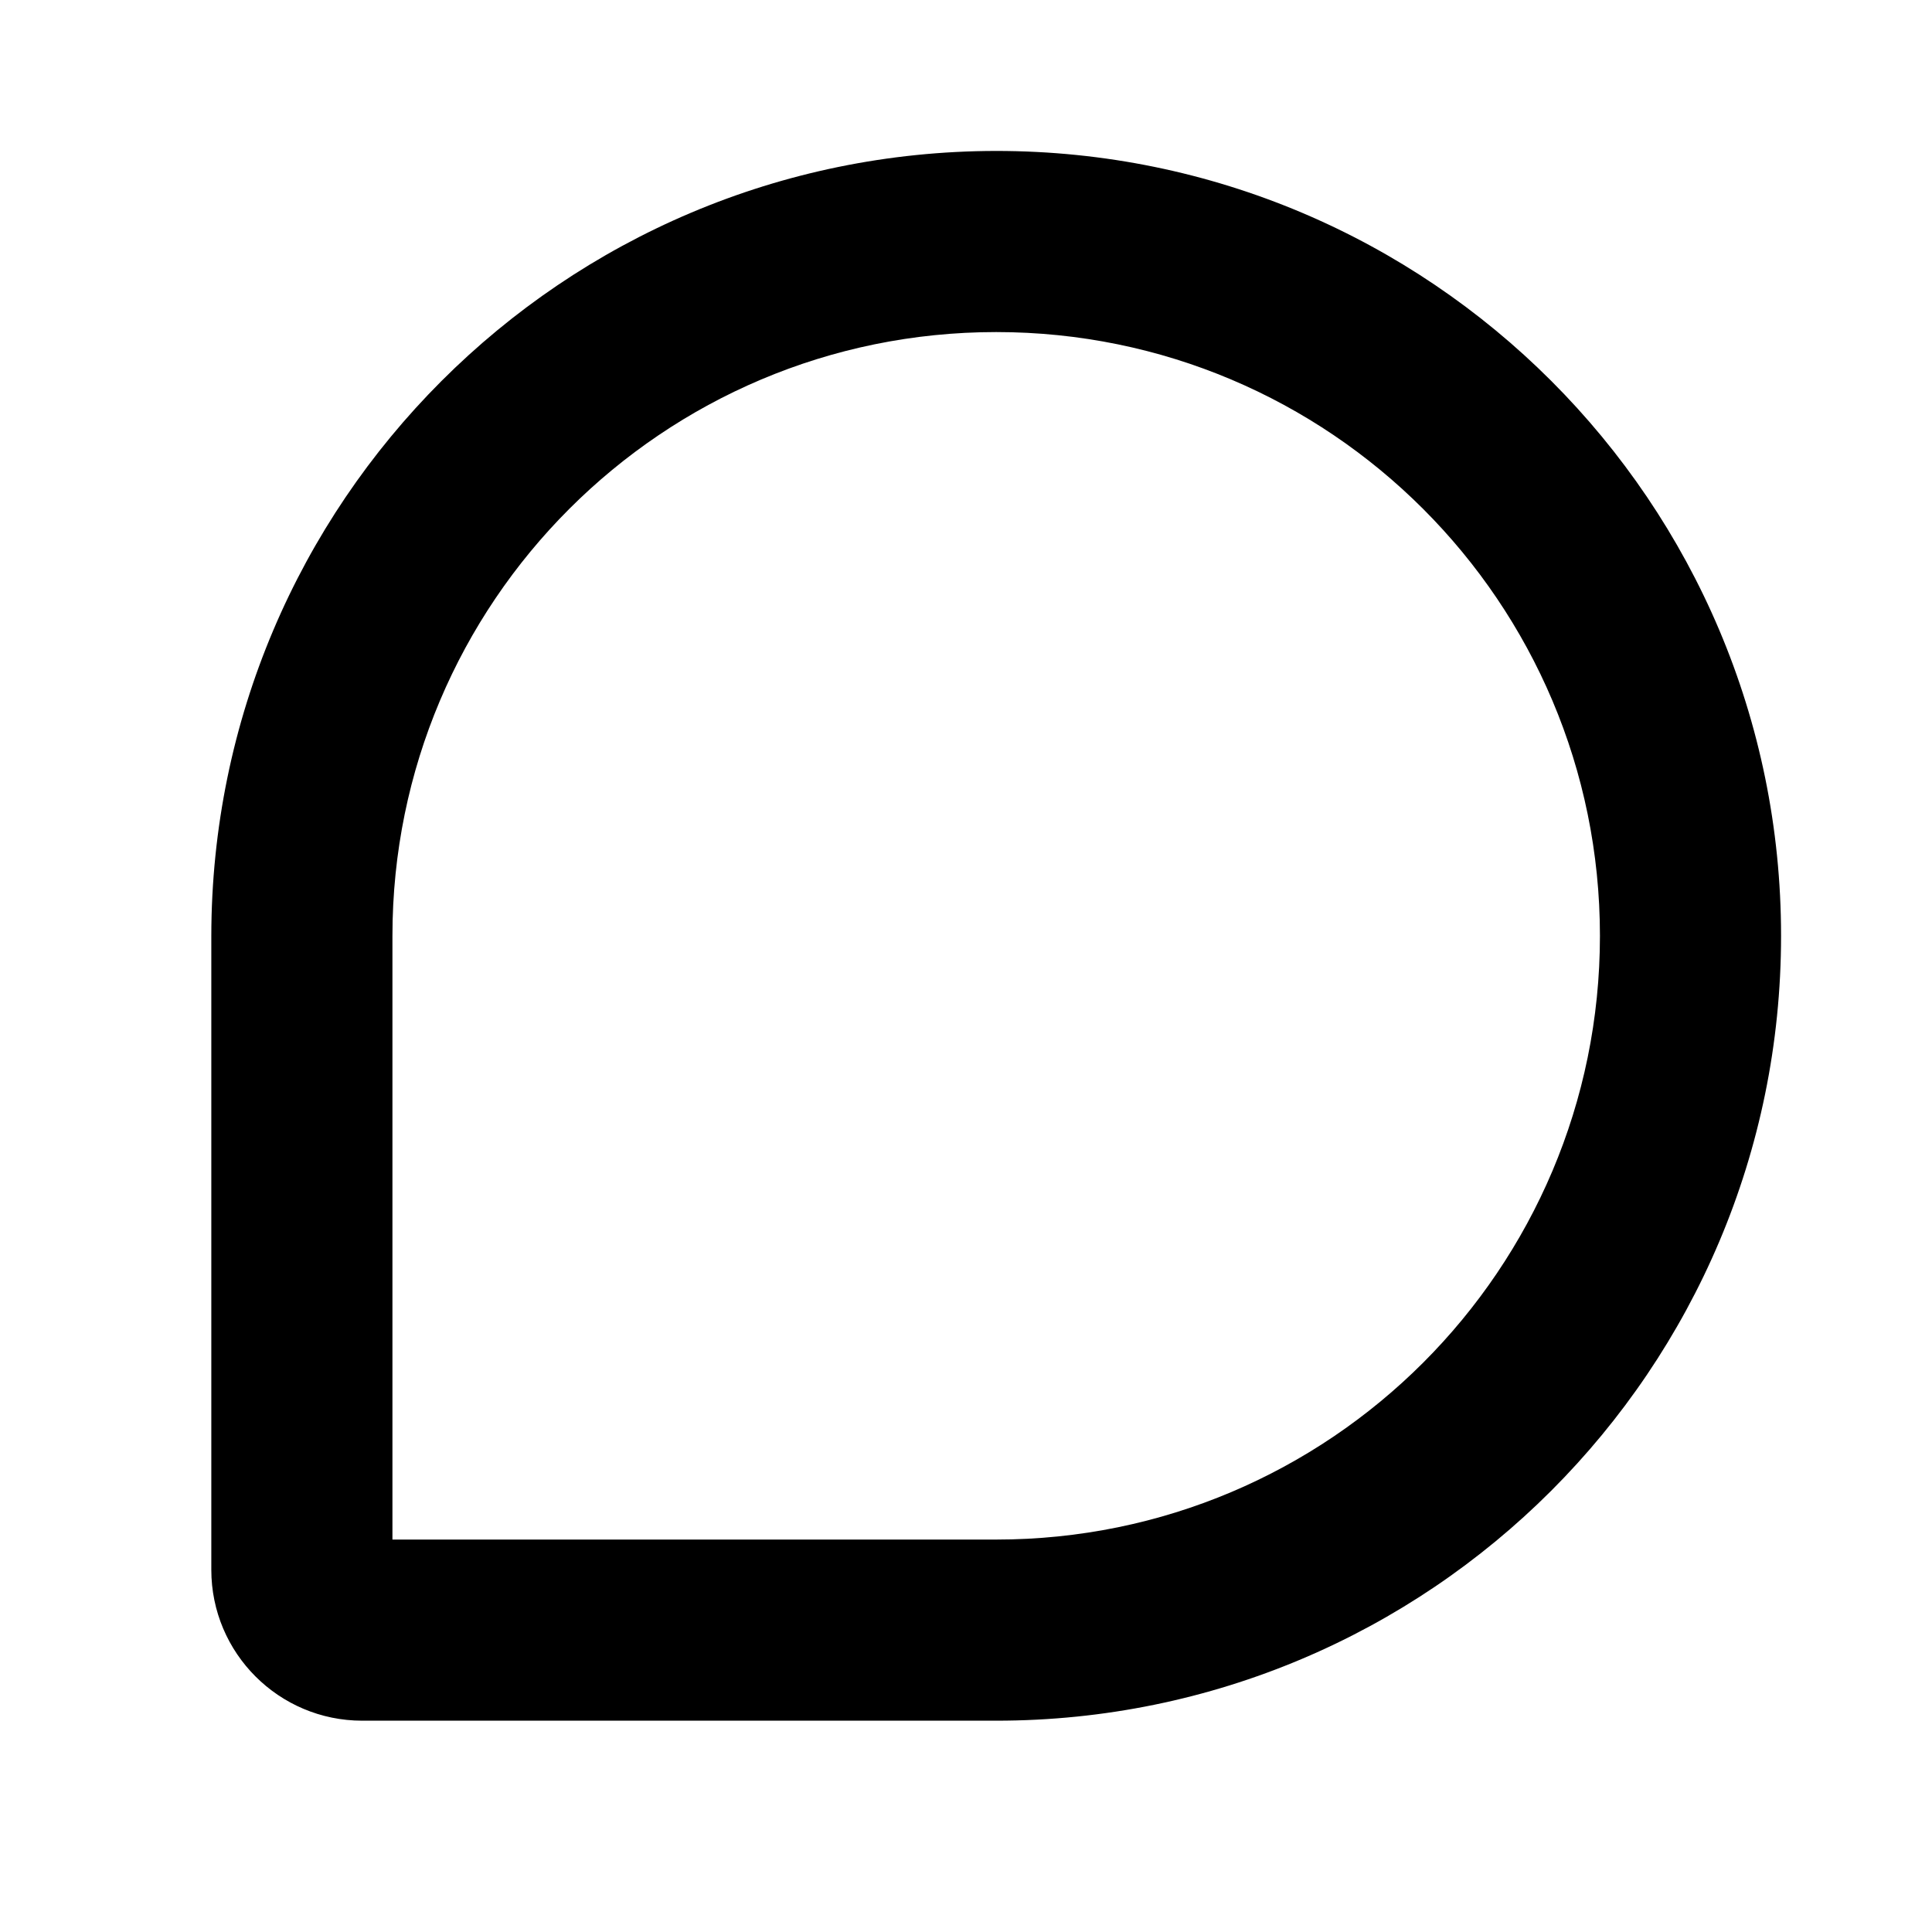
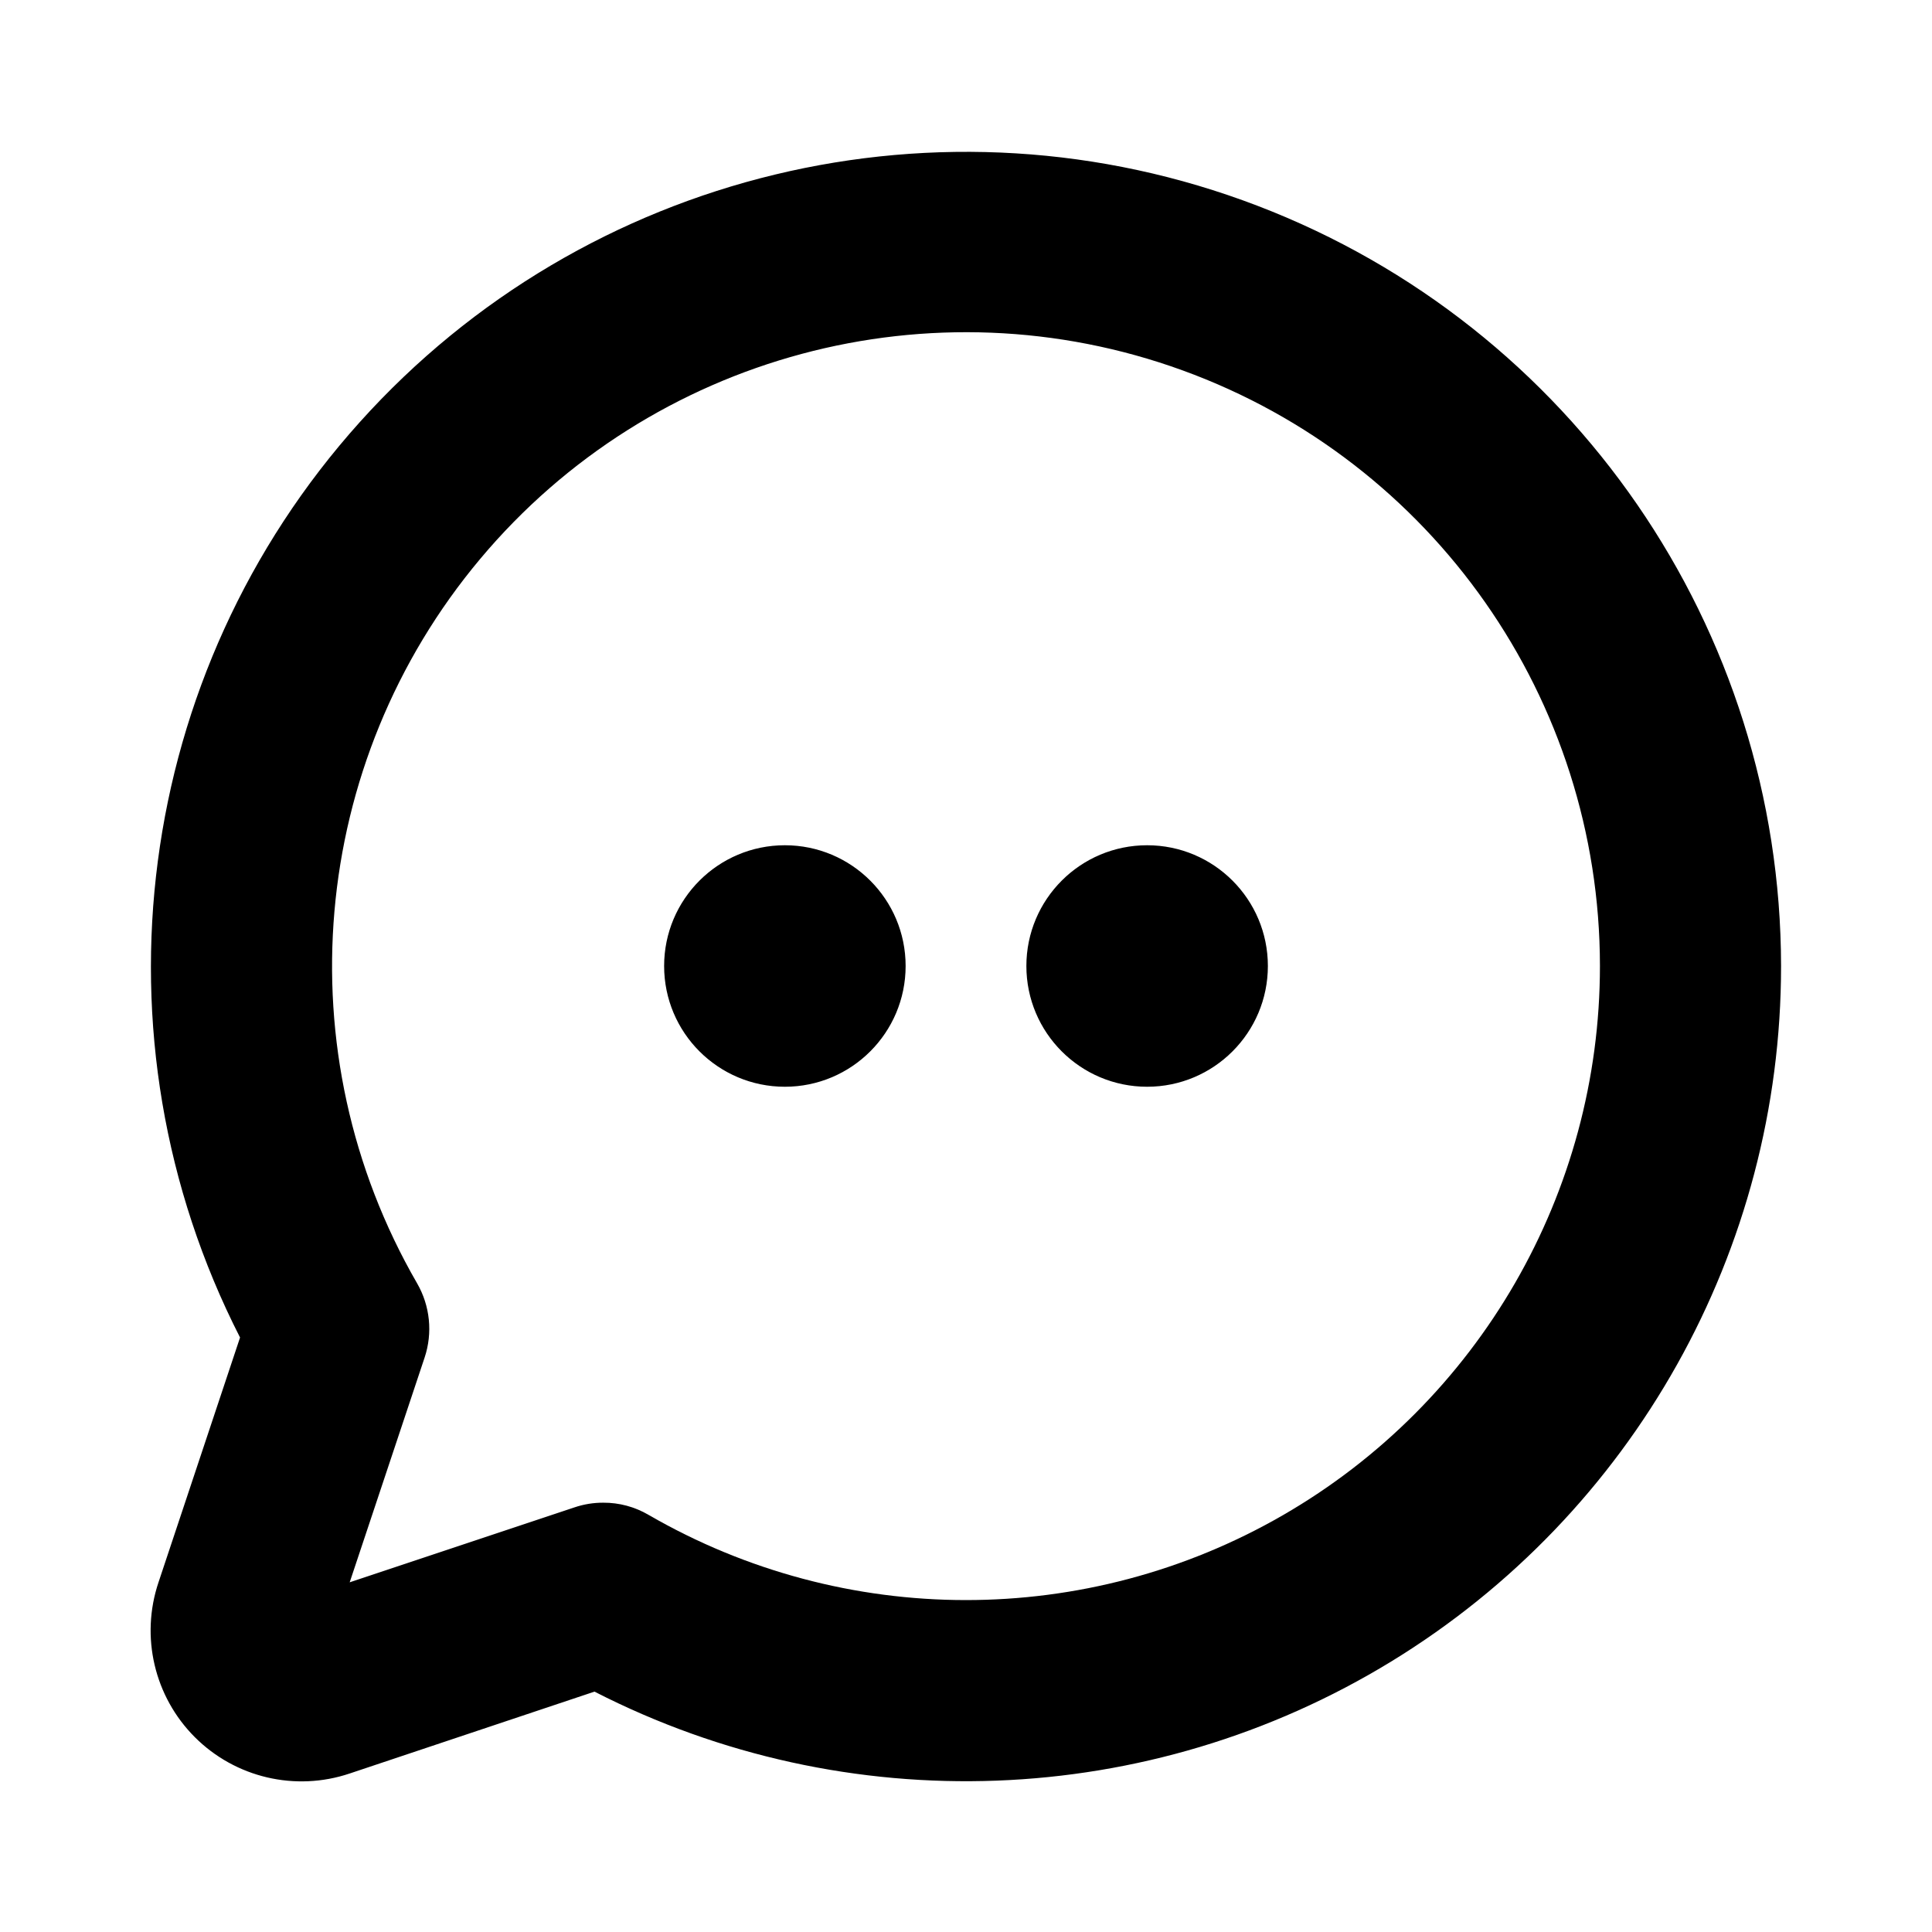
<svg xmlns="http://www.w3.org/2000/svg" fill="none" viewBox="0 0 24 24">
-   <path fill="#000" d="M12.375 1.875a9.76 9.76 0 0 0-9.75 9.75V19.5A1.875 1.875 0 0 0 4.5 21.375h7.875a9.75 9.75 0 0 0 0-19.5Zm0 17.25h-7.5v-7.5a7.5 7.5 0 1 1 7.5 7.5Z" />
+   <path fill="#000" d="M11.25 12a1.5 1.5 0 1 1-1.5-1.5 1.5 1.5 0 0 1 1.5 1.5Zm3-1.5a1.5 1.5 0 1 0 1.5 1.5 1.5 1.5 0 0 0-1.5-1.5Zm7.875 1.5a10.125 10.125 0 0 1-14.74 9.014l-3.041 1.017a1.875 1.875 0 0 1-2.375-2.375l1.013-3.041A10.125 10.125 0 1 1 22.125 12Zm-2.25 0a7.875 7.875 0 1 0-14.693 3.943 1.13 1.13 0 0 1 .093.92l-.931 2.793 2.793-.931a1.1 1.1 0 0 1 .356-.058 1.1 1.1 0 0 1 .563.151A7.875 7.875 0 0 0 19.875 12Z" />
</svg>
